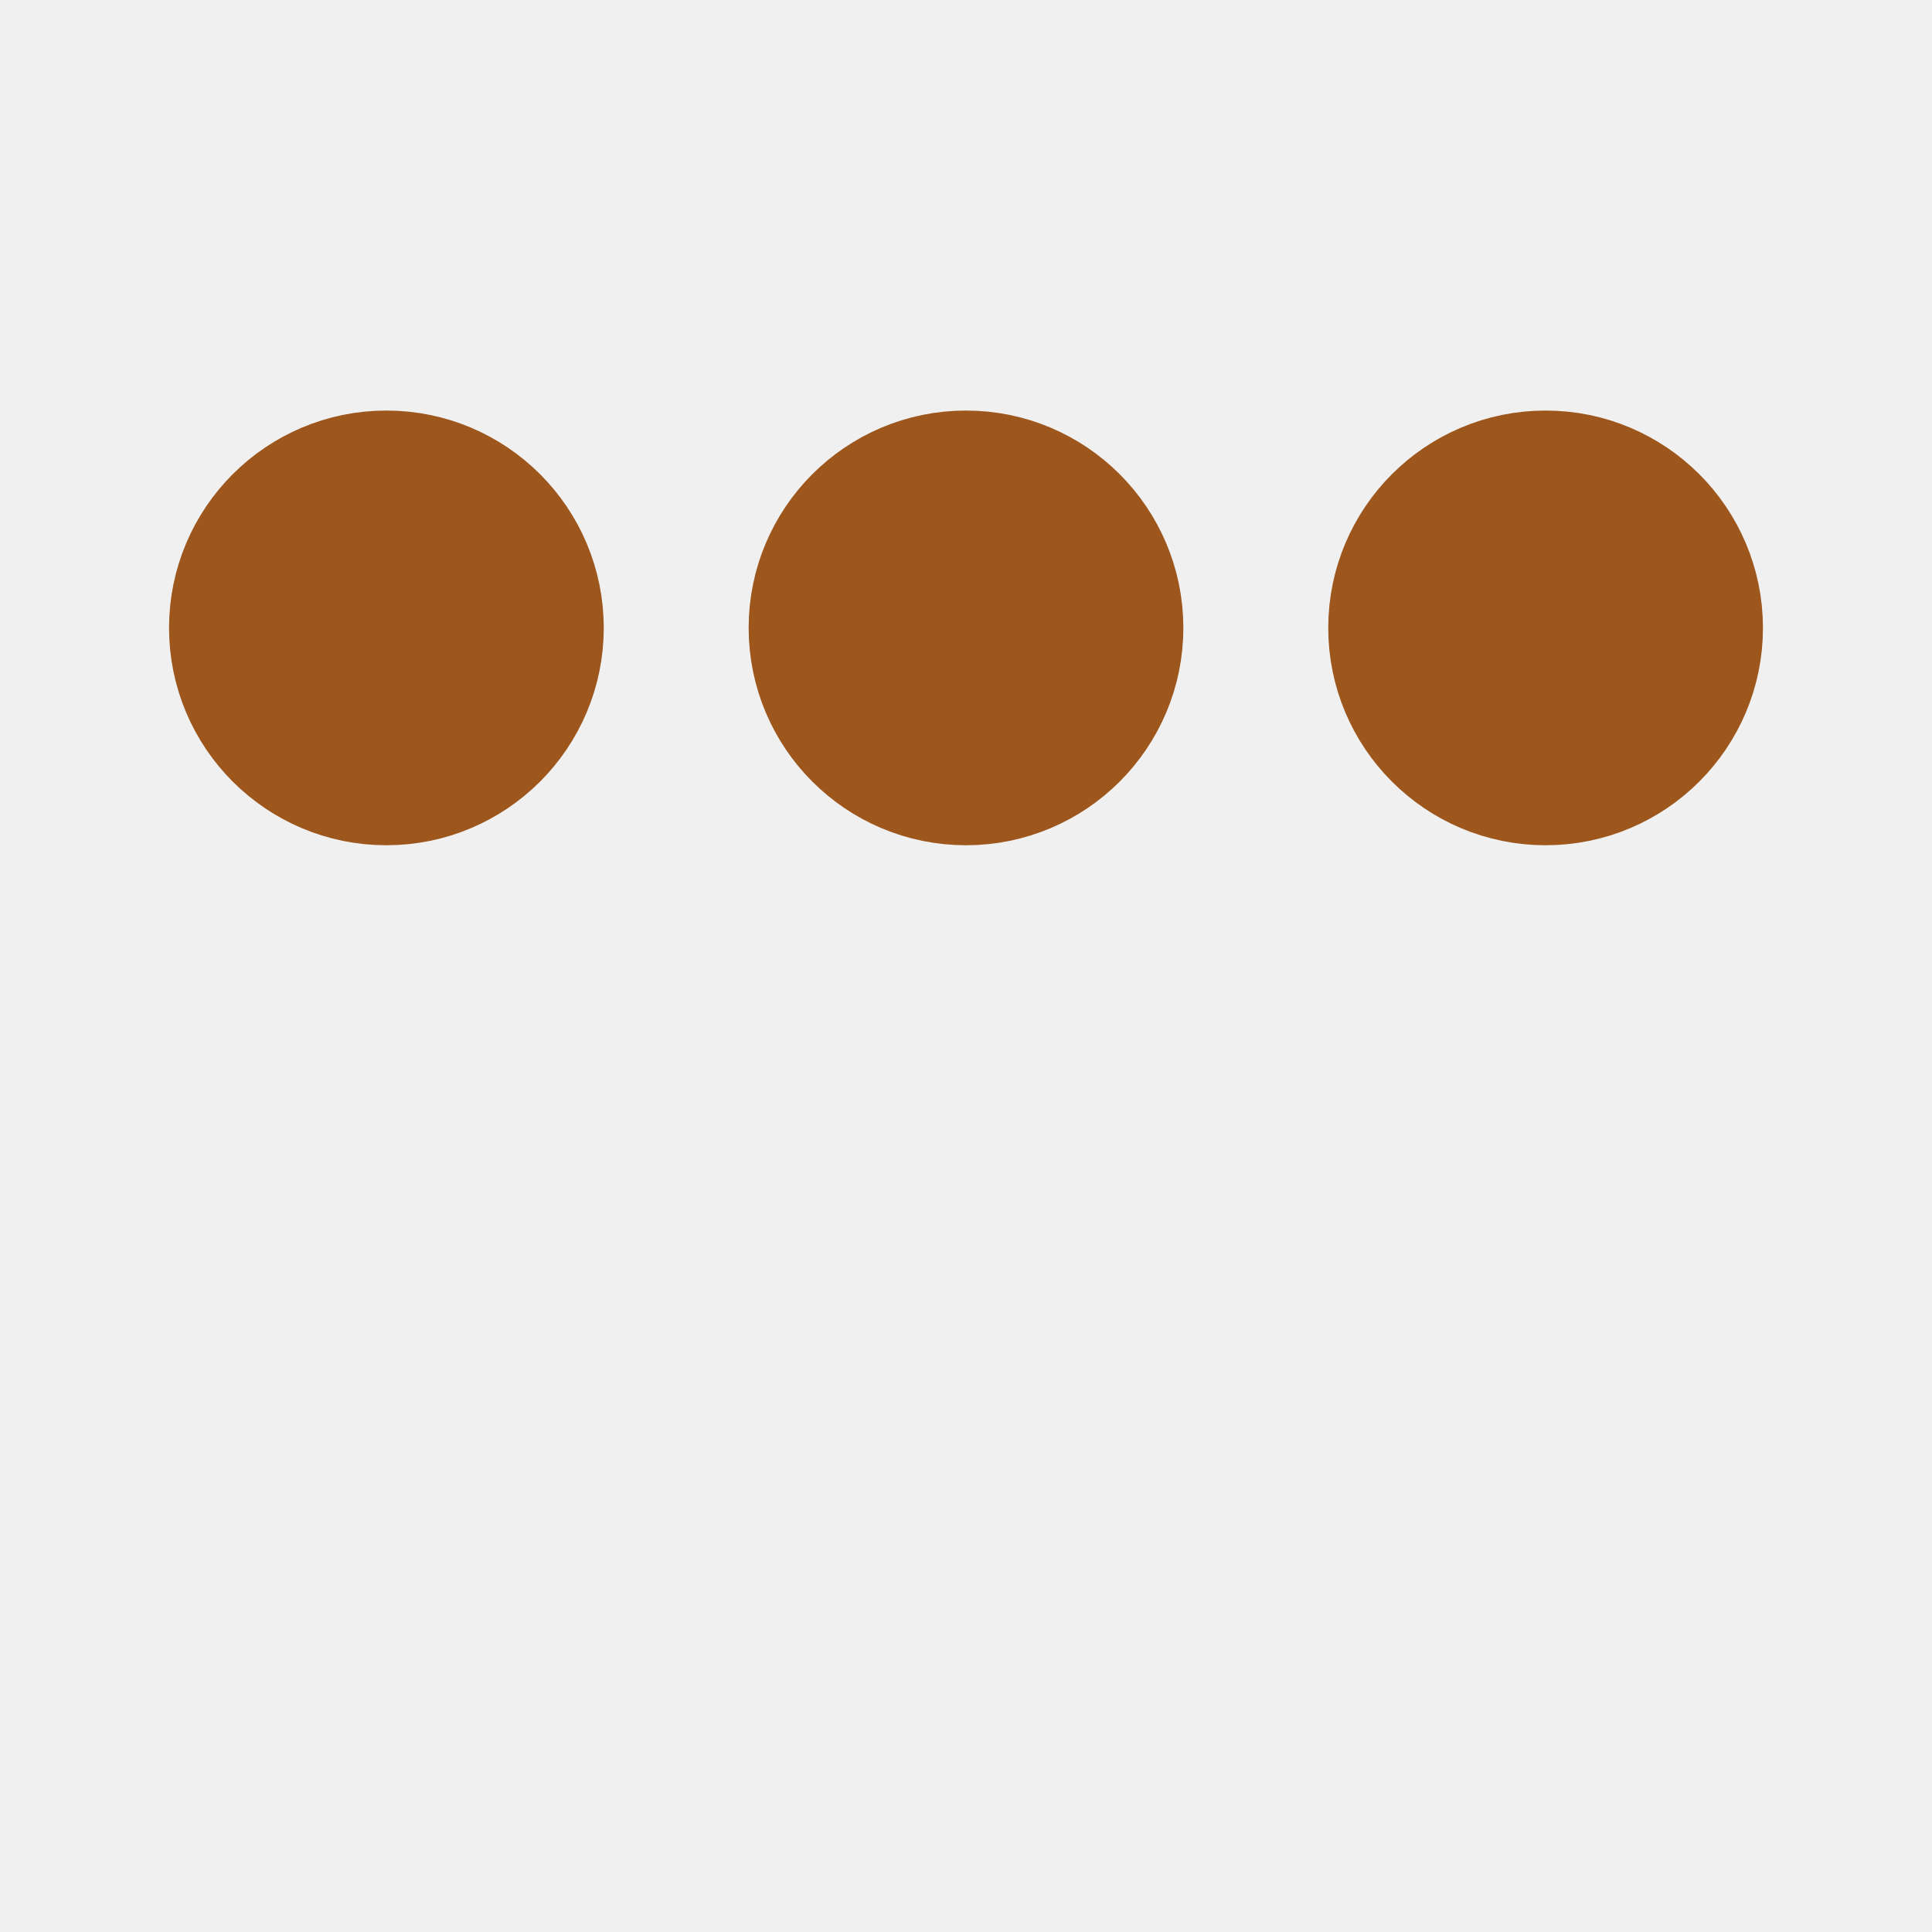
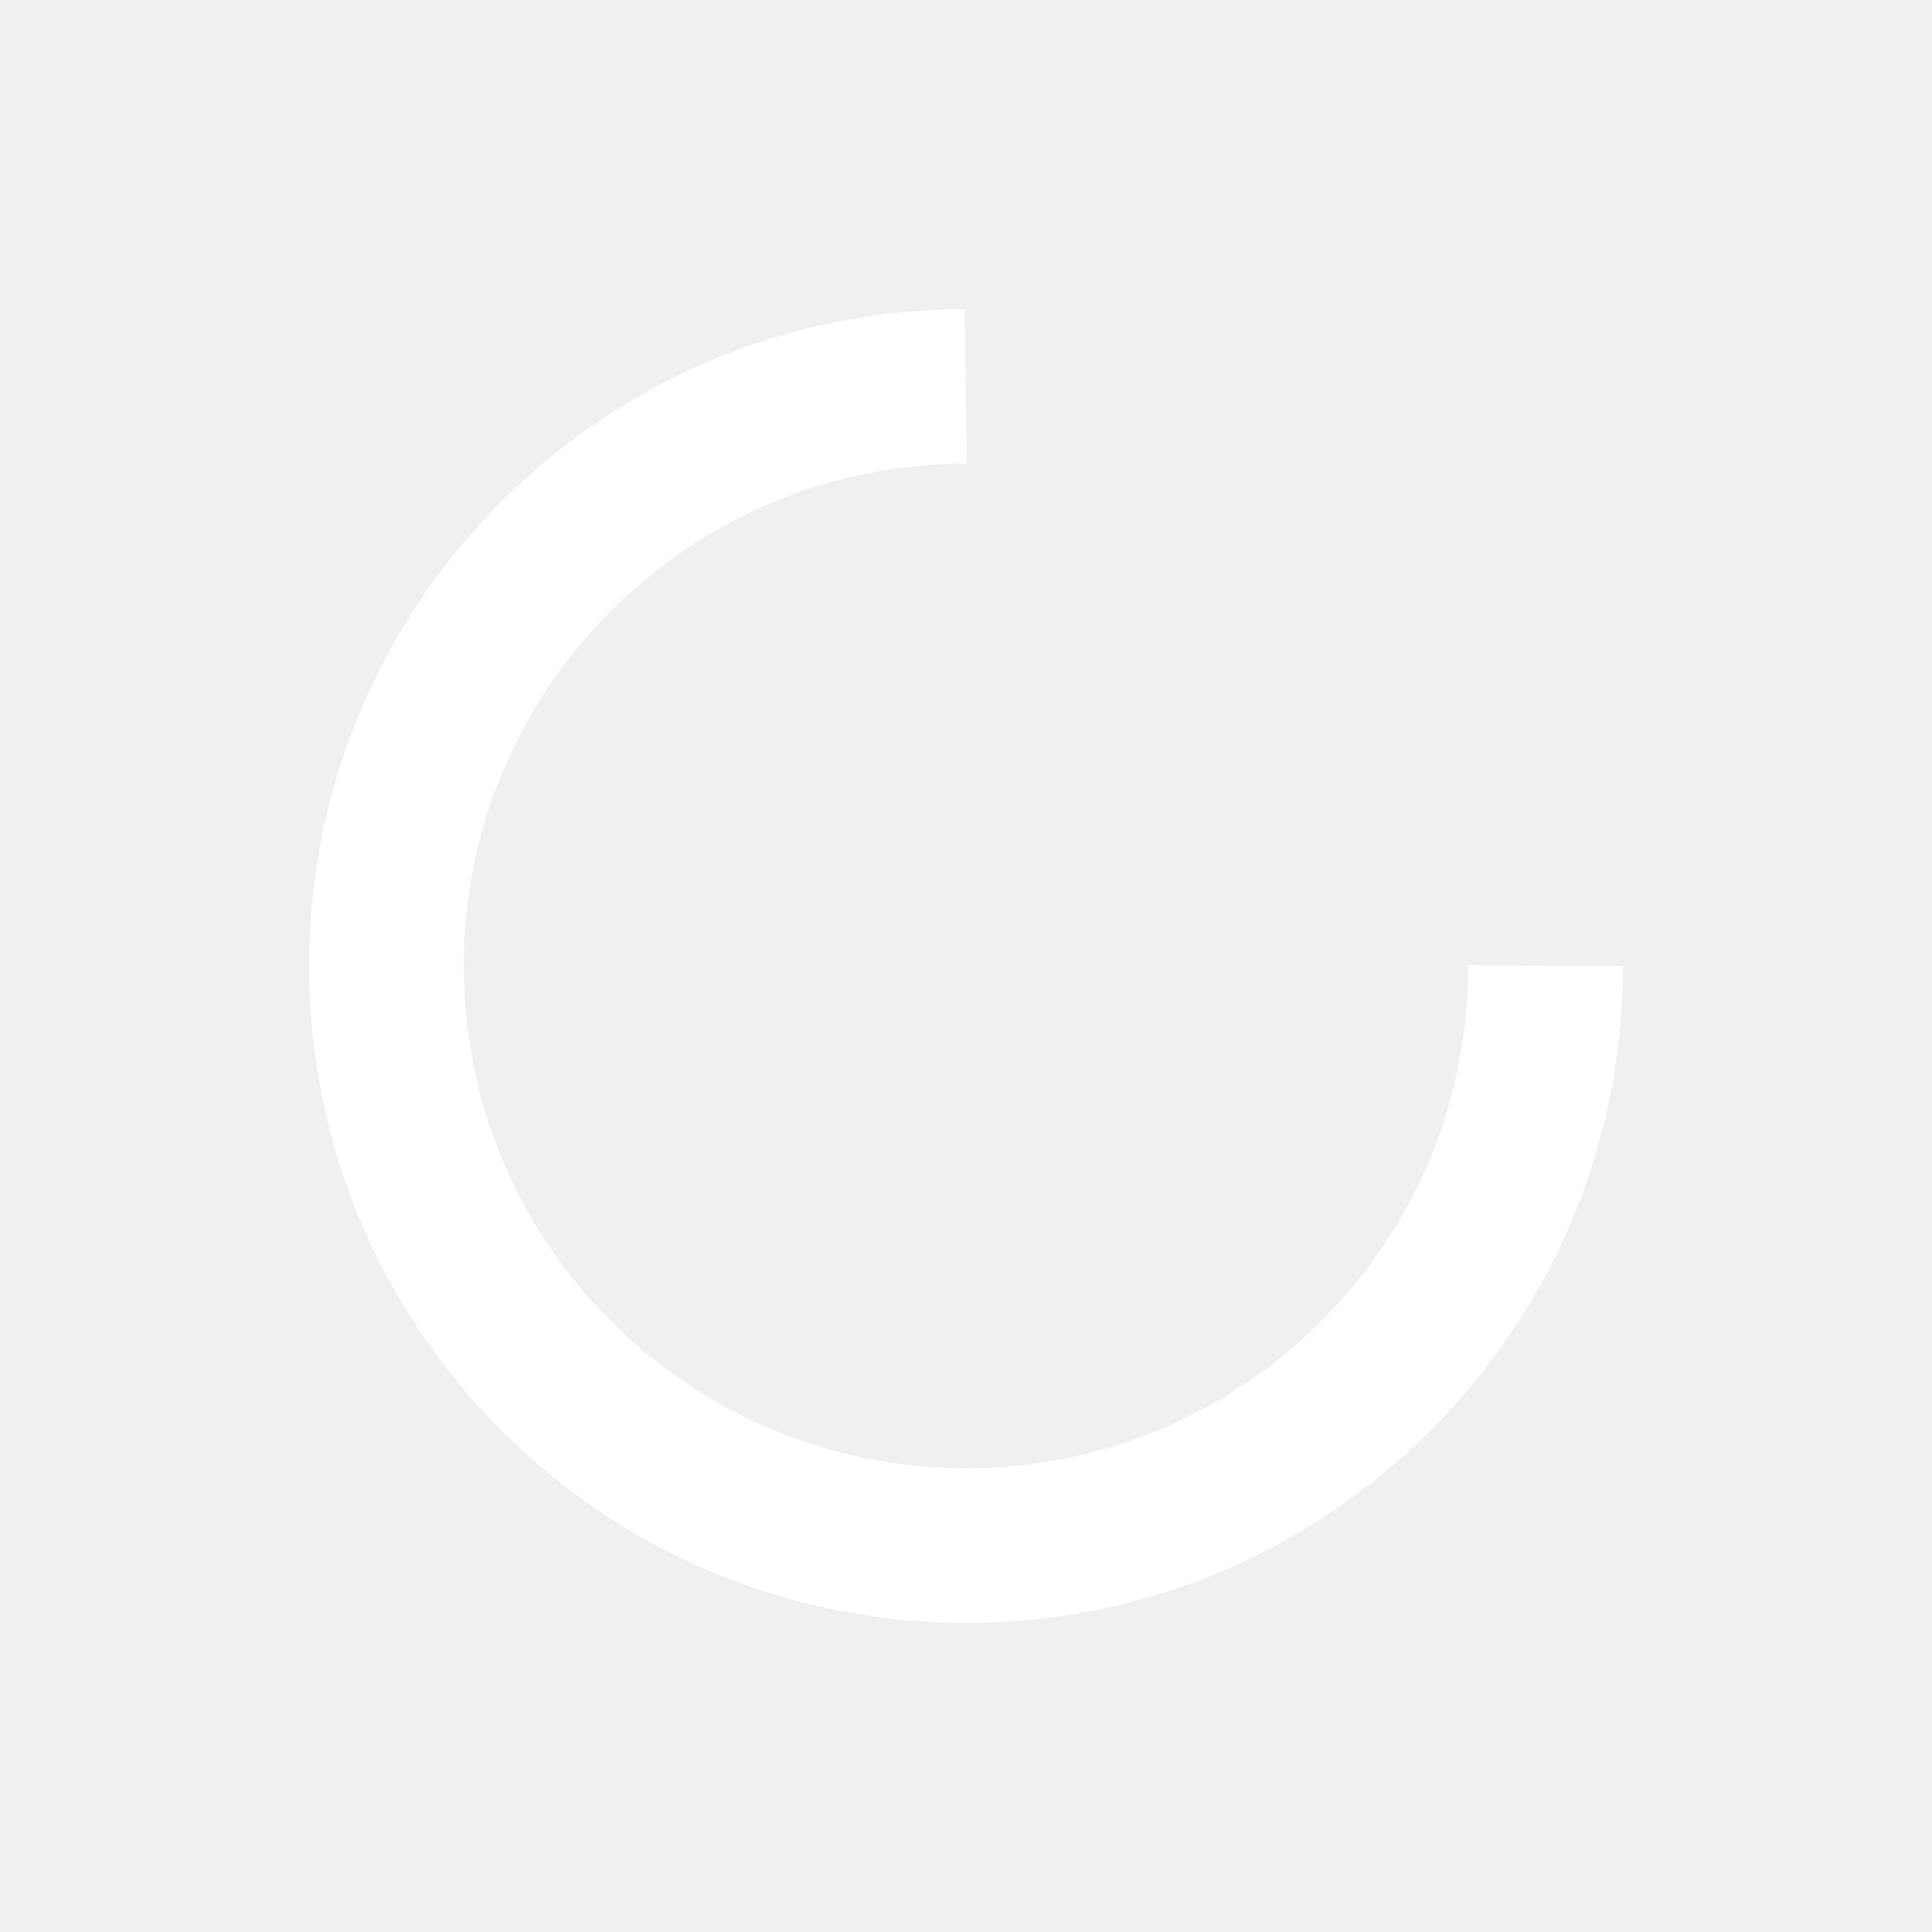
- <svg xmlns="http://www.w3.org/2000/svg" viewBox="0 0 200 200">
-   <circle fill="#9D561C" stroke="#9D561C" stroke-width="15" r="15" cx="40" cy="65">
-     <animate attributeName="cy" calcMode="spline" dur="2" values="65;135;65;" keySplines=".5 0 .5 1;.5 0 .5 1" repeatCount="indefinite" begin="-.4" />
-   </circle>
-   <circle fill="#9D561C" stroke="#9D561C" stroke-width="15" r="15" cx="100" cy="65">
-     <animate attributeName="cy" calcMode="spline" dur="2" values="65;135;65;" keySplines=".5 0 .5 1;.5 0 .5 1" repeatCount="indefinite" begin="-.2" />
-   </circle>
-   <circle fill="#9D561C" stroke="#9D561C" stroke-width="15" r="15" cx="160" cy="65">
-     <animate attributeName="cy" calcMode="spline" dur="2" values="65;135;65;" keySplines=".5 0 .5 1;.5 0 .5 1" repeatCount="indefinite" begin="0" />
-   </circle>
+ <svg xmlns="http://www.w3.org/2000/svg" viewBox="0 0 100 100" preserveAspectRatio="xMidYMid" width="200" height="200" style="shape-rendering: auto; display: block; background: transparent;">
+   <g>
+     <circle stroke-dasharray="141.372 49.124" r="30" stroke-width="8" stroke="#ffffff" fill="none" cy="50" cx="50">
+       <animateTransform keyTimes="0;1" values="0 50 50;360 50 50" dur="1s" repeatCount="indefinite" type="rotate" attributeName="transform" />
+     </circle>
+     <g />
+   </g>
</svg>
